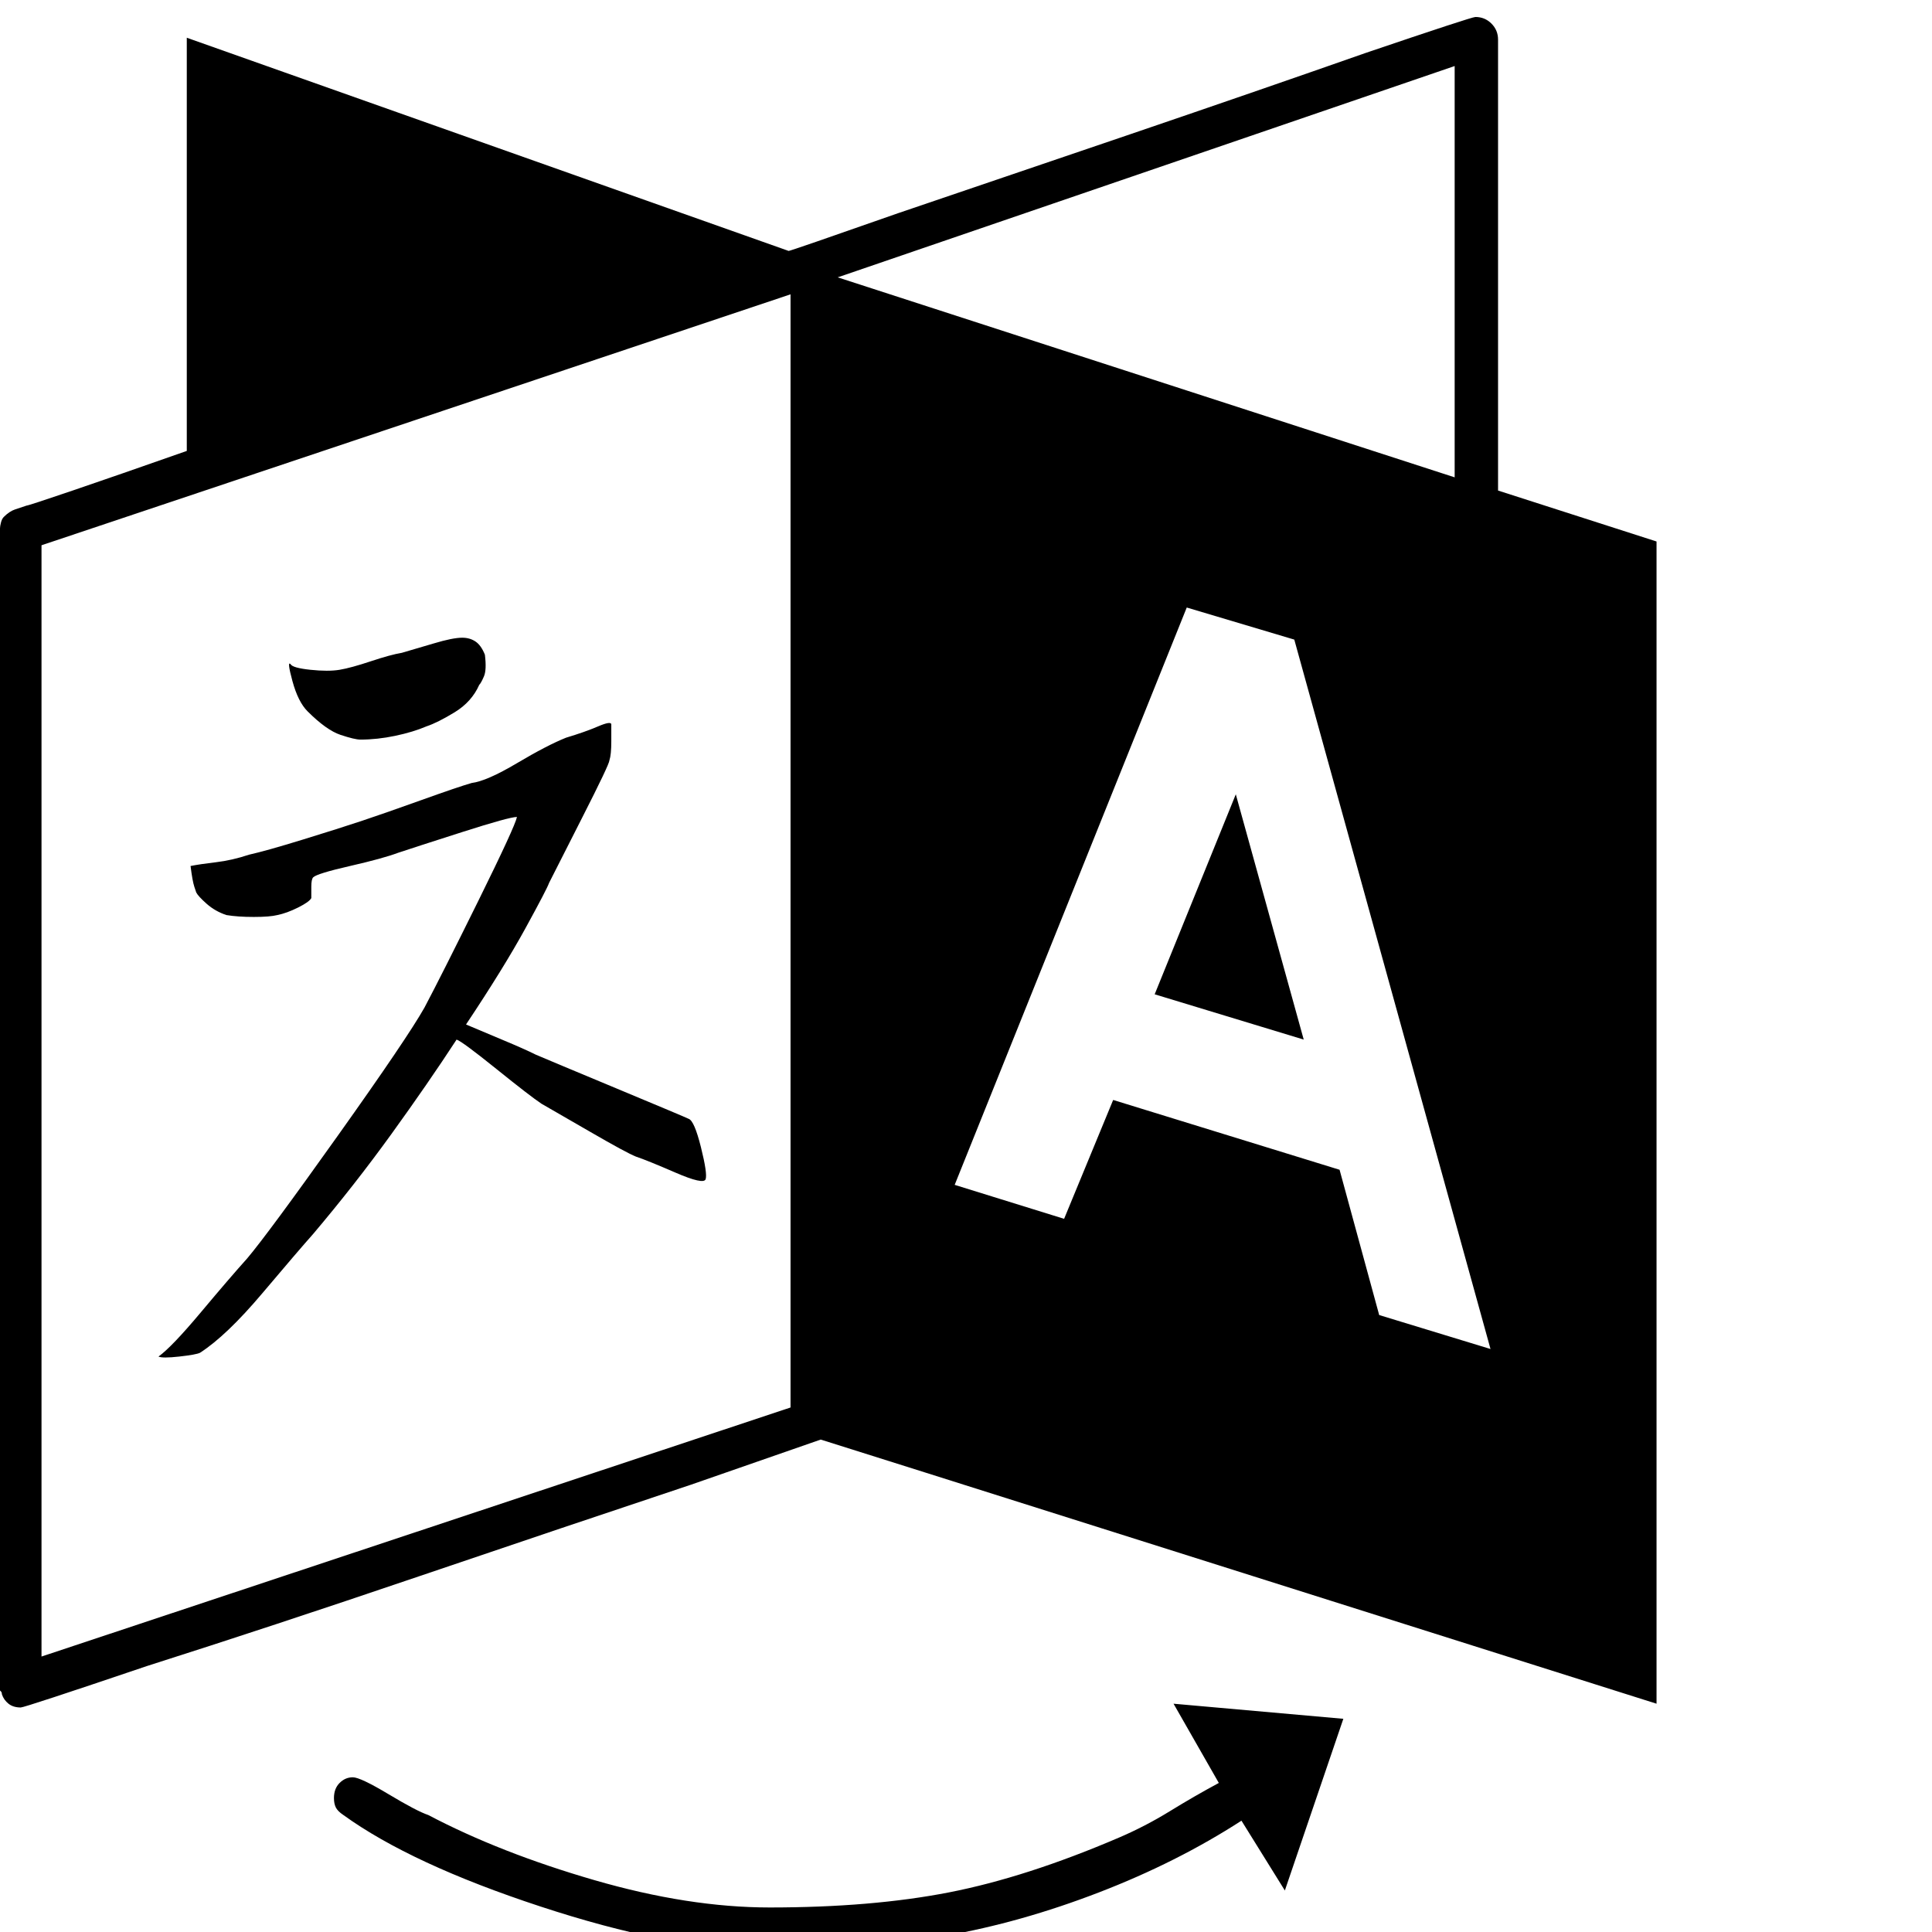
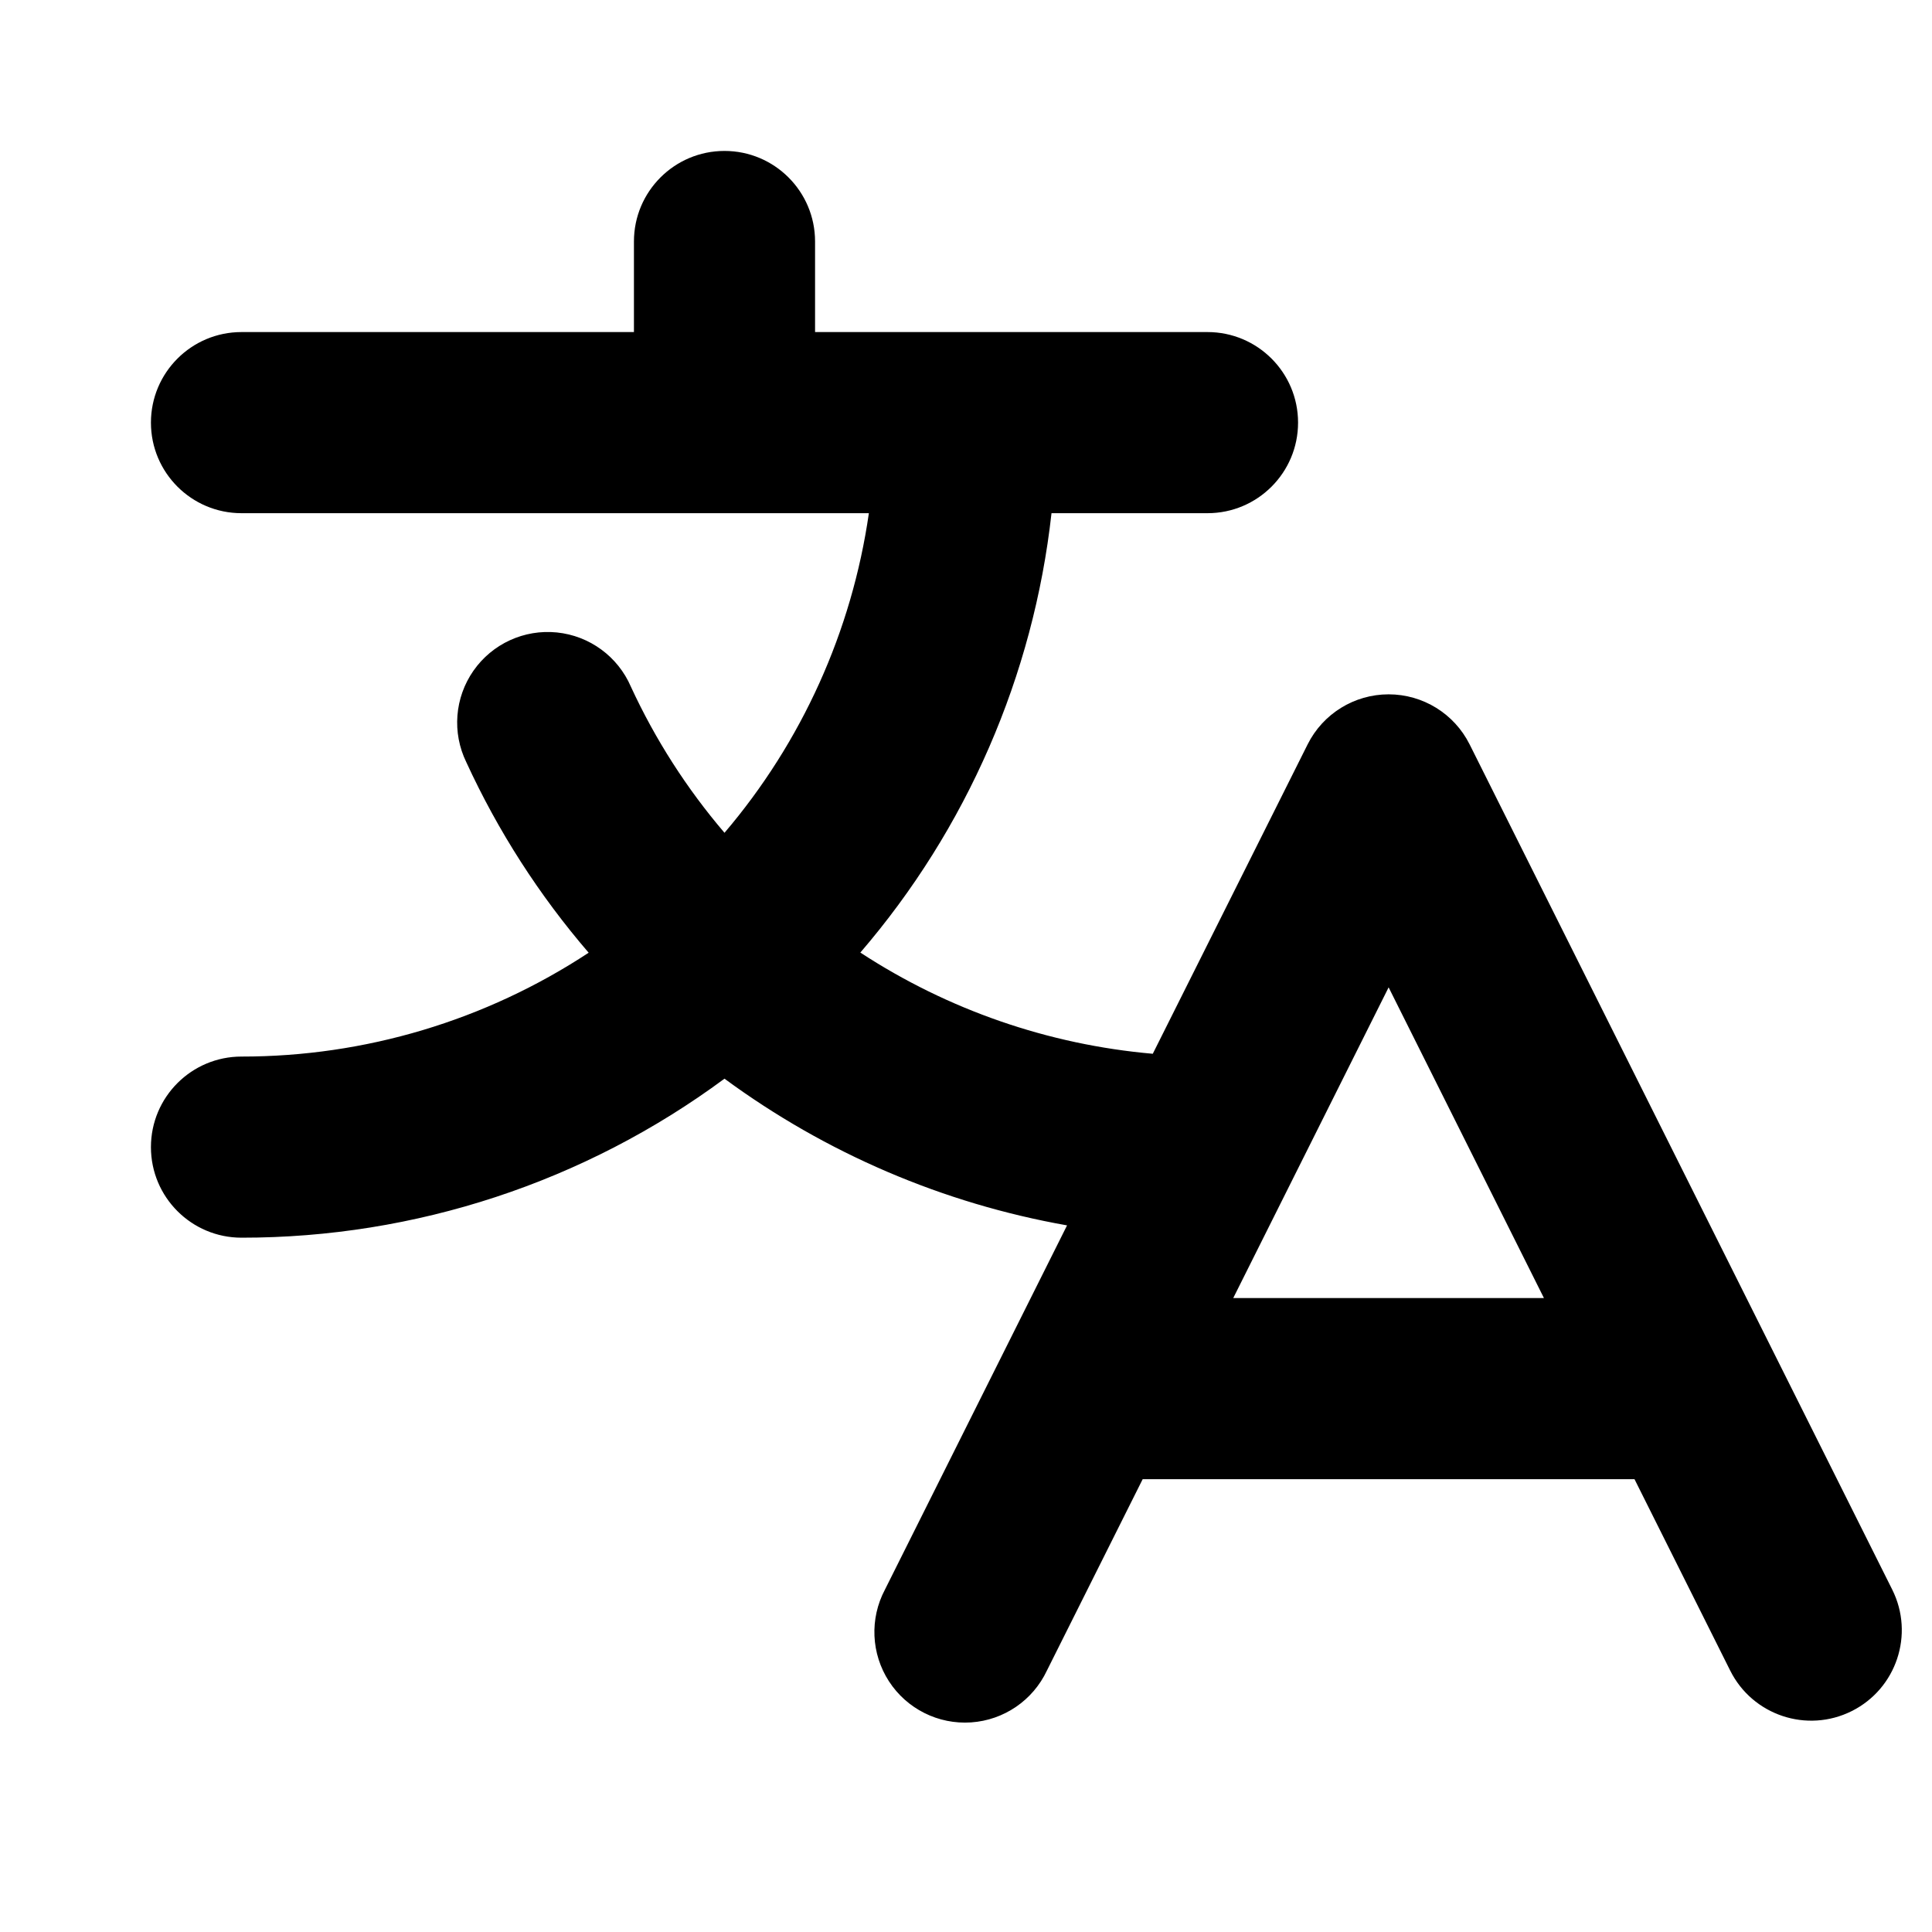
- <svg xmlns="http://www.w3.org/2000/svg" viewBox="0 0 1024 1024">
-   <g transform="translate(0 960) scale(1 -1)">
-     <path d="M374 335Q373 332 358 338.5Q343 345 337 347Q332 349 313 360Q294 371 287 375Q281 379 263 393.5Q245 408 242 409L242 409Q227 386 207.5 359Q188 332 166 306Q158 297 139 274.5Q120 252 106 243Q104 242 95 241Q86 240 84 241Q91 246 106.5 264.5Q122 283 131 293Q142 306 179 358Q216 410 225 426Q234 443 253.5 482.5Q273 522 274 527Q270 527 245 519Q220 511 211 508Q203 505 185.5 501Q168 497 166 495Q165 494 165 490Q165 486 165 484Q164 482 158 479Q152 476 147 475Q143 474 134.5 474Q126 474 120 475Q114 477 109.5 481Q105 485 104 487Q104 487 103 490Q102 493 101 501Q106 502 114.5 503Q123 504 132 507Q141 509 160.5 515Q180 521 192 525Q204 529 223.5 536Q243 543 250 545Q258 546 274 555.5Q290 565 300 569Q310 572 317 575Q324 578 324 576Q324 574 324 567Q324 560 323 557Q323 555 308.5 526.5Q294 498 291 492Q290 489 278.5 468Q267 447 247 417Q254 414 266 409Q278 404 284 401Q291 398 327 383Q363 368 365 367Q368 366 371.5 352Q375 338 374 335ZM257 613Q258 605 256.5 601.5Q255 598 254 597Q250 588 241 582.5Q232 577 226 575Q219 572 209.5 570Q200 568 191 568Q188 568 180.5 570.5Q173 573 163 583Q158 588 155 599Q152 610 154 608Q155 606 164.5 605Q174 604 180 605Q186 606 196.5 609.5Q207 613 213 614Q220 616 230 619Q240 622 245 622Q249 622 252 620Q255 618 257 613ZM655 539L691 409L612 433ZM22 82L419 214L419 804L22 671L22 82ZM731 263L790 245L686 621L629 638L506 332L564 314L590 377L710 340ZM444 813L771 707L771 925ZM622 57L712 49L681 -42L658 -5Q624 -27 582.5 -43Q541 -59 501 -66Q488 -69 474.5 -71Q461 -73 449 -73L401 -73Q355 -73 286.5 -50.5Q218 -28 182 -2Q179 0 178 2Q177 4 177 7Q177 12 180 15Q183 18 187 18Q191 18 206 9Q221 0 227 -2Q265 -22 315 -36.5Q365 -51 408 -51Q462 -51 503 -43Q544 -35 593 -14Q607 -8 620 0Q633 8 646 15ZM878 673L878 57Q546 162 490.5 179.5Q435 197 435 197Q432 196 366 173Q300 151 222 124.5Q144 98 78 77Q13 55 11 55Q7 55 4.5 57Q2 59 1 62Q1 63 0.5 63.5Q0 64 0 64L0 680Q0 681 0.5 683Q1 685 2 686Q5 689 8 690Q11 691 14 692Q15 692 38.5 700Q62 708 99 721L99 940L418 827Q419 827 476 847Q532 866 599.5 889Q667 912 724 932Q780 951 782 951Q787 951 790.5 947.5Q794 944 794 939L794 700Z" />
-   </g>
+ <svg xmlns="http://www.w3.org/2000/svg" viewBox="0 0 256 256">
+   <path d="M250.73,210.63l-56-112a12,12,0,0,0-21.46,0l-20.52,41A84.2,84.2,0,0,1,114,126.22,107.48,107.48,0,0,0,139.33,68H160a12,12,0,0,0,0-24H108V32a12,12,0,0,0-24,0V44H32a12,12,0,0,0,0,24h83.13A83.69,83.69,0,0,1,96,110.35,84,84,0,0,1,83.6,91a12,12,0,1,0-21.81,10A107.55,107.55,0,0,0,78,126.24,83.54,83.54,0,0,1,32,140a12,12,0,0,0,0,24,107.47,107.47,0,0,0,64-21.07,108.4,108.4,0,0,0,45.39,19.44l-24.13,48.26a12,12,0,1,0,21.46,10.73L151.41,196h65.17l12.68,25.36a12,12,0,1,0,21.47-10.73ZM163.41,172,184,130.83,204.58,172Z" />
</svg>
